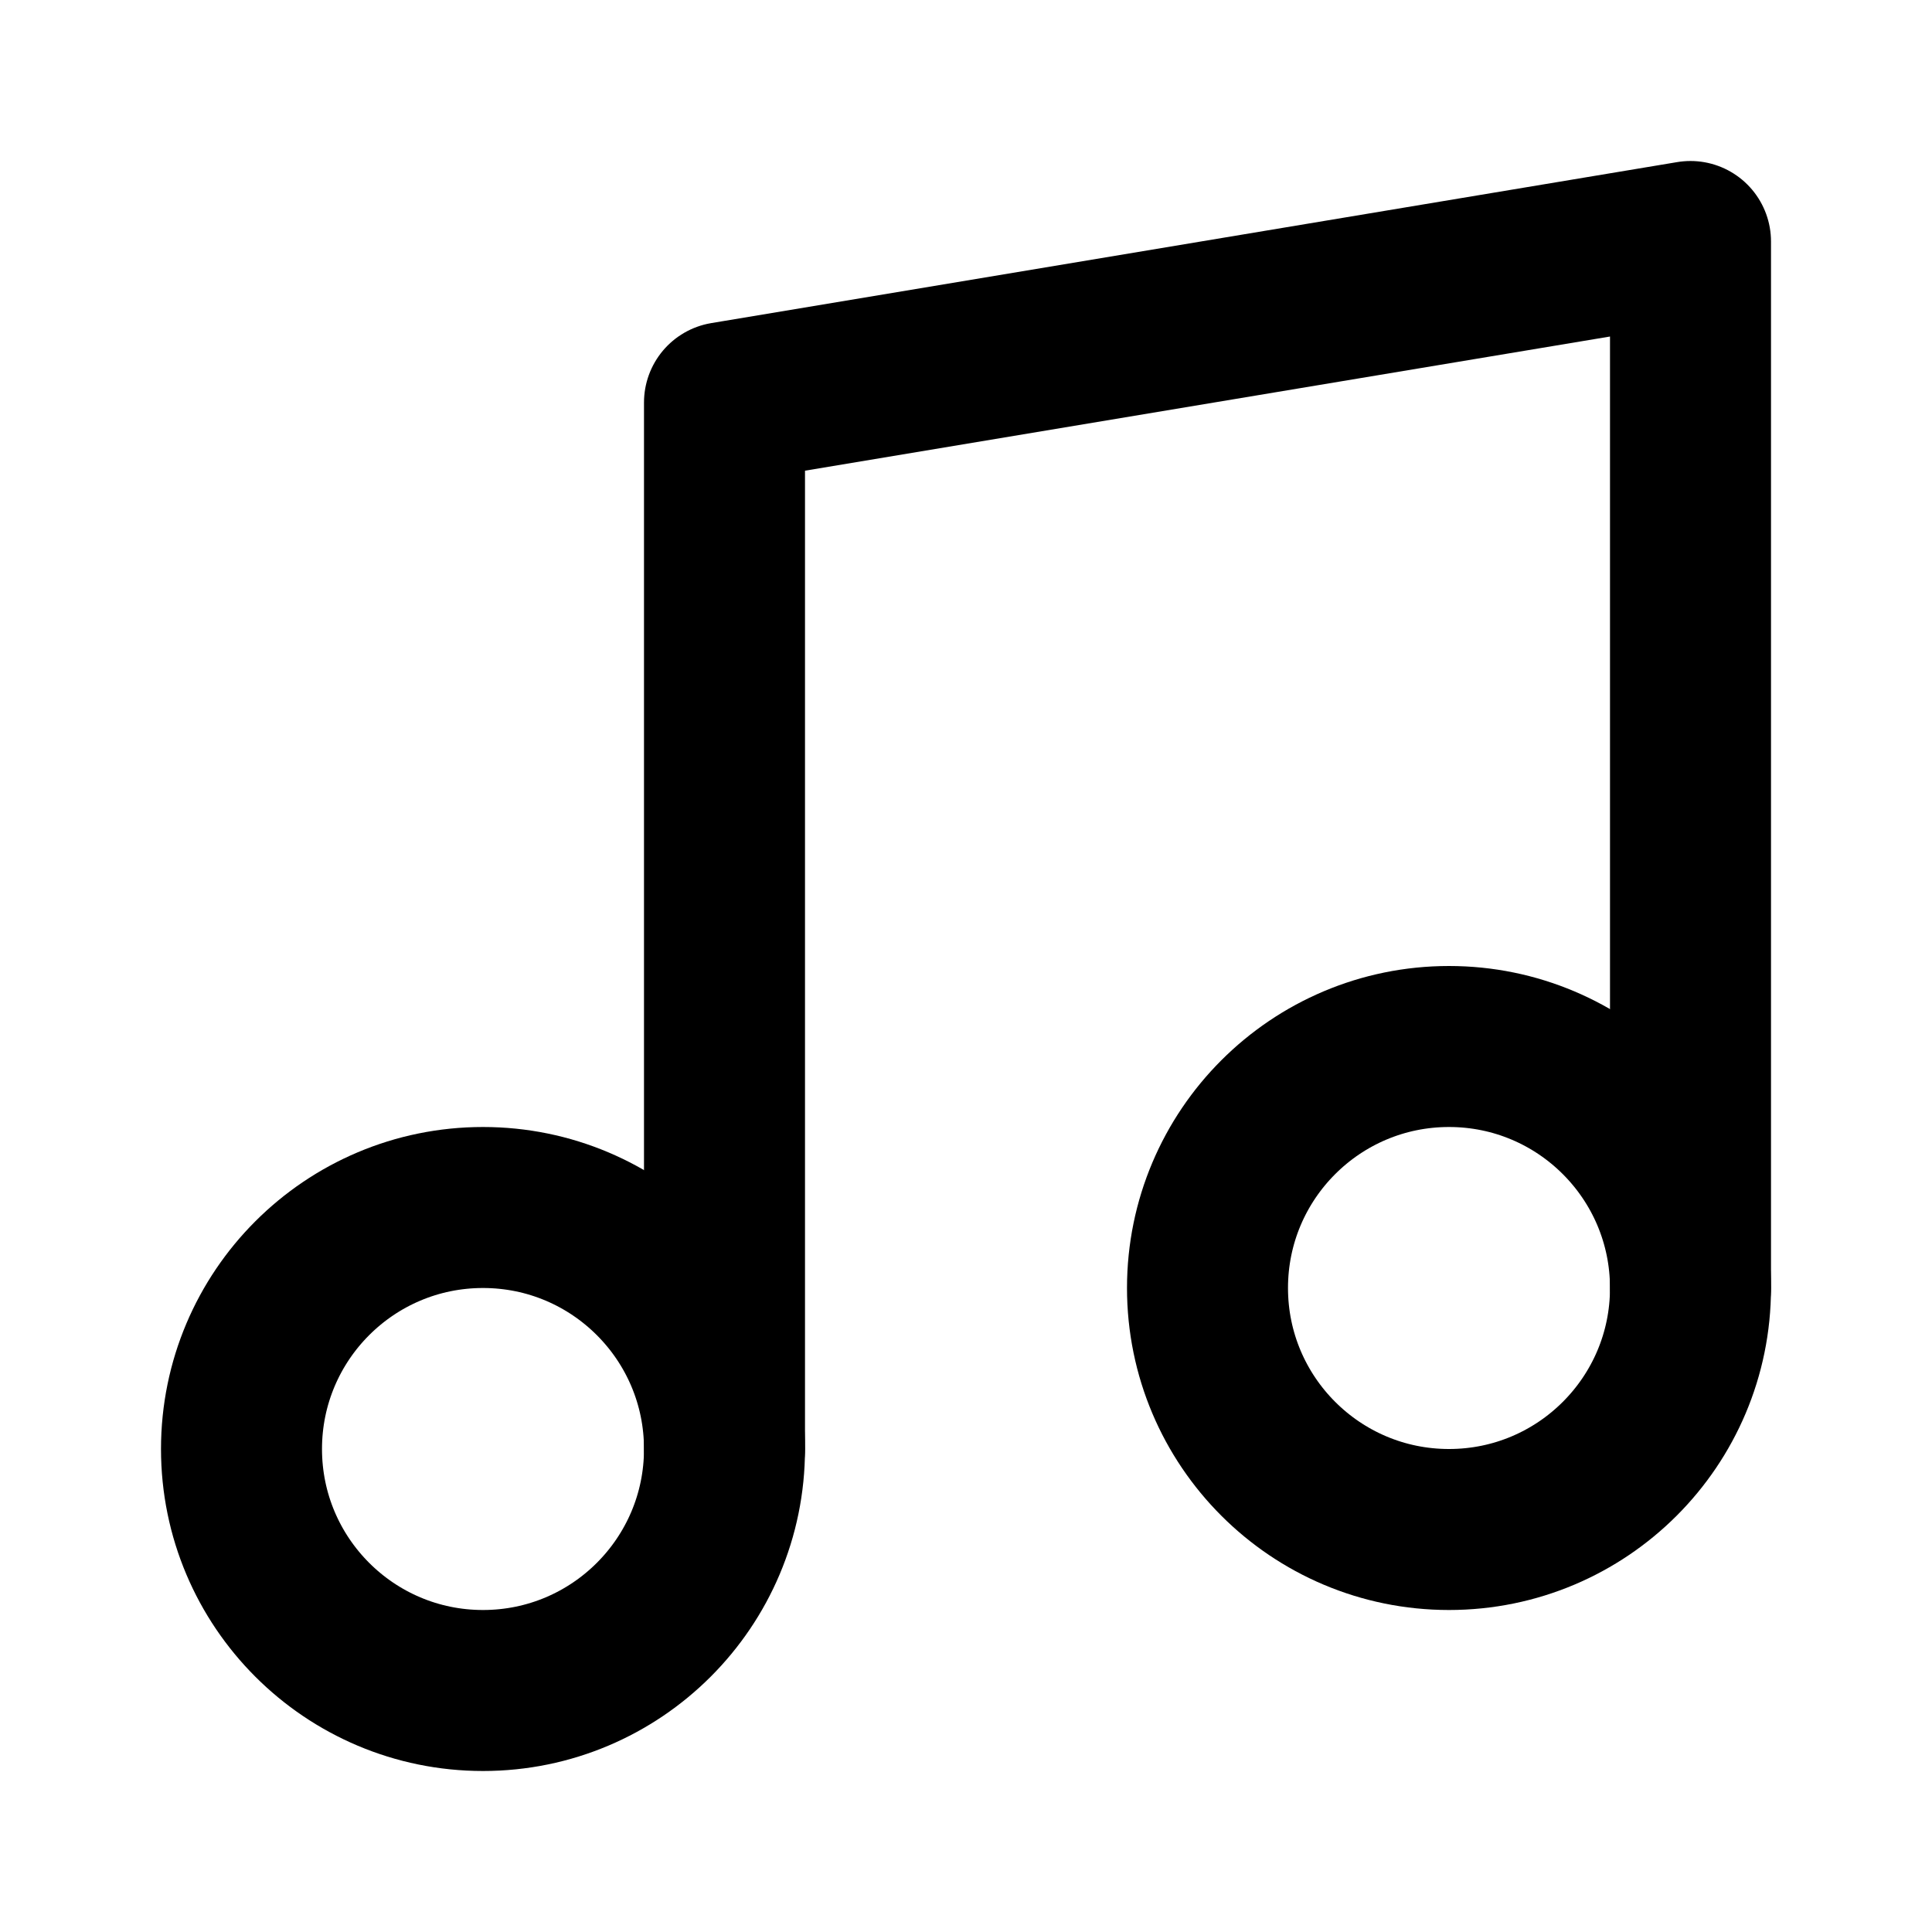
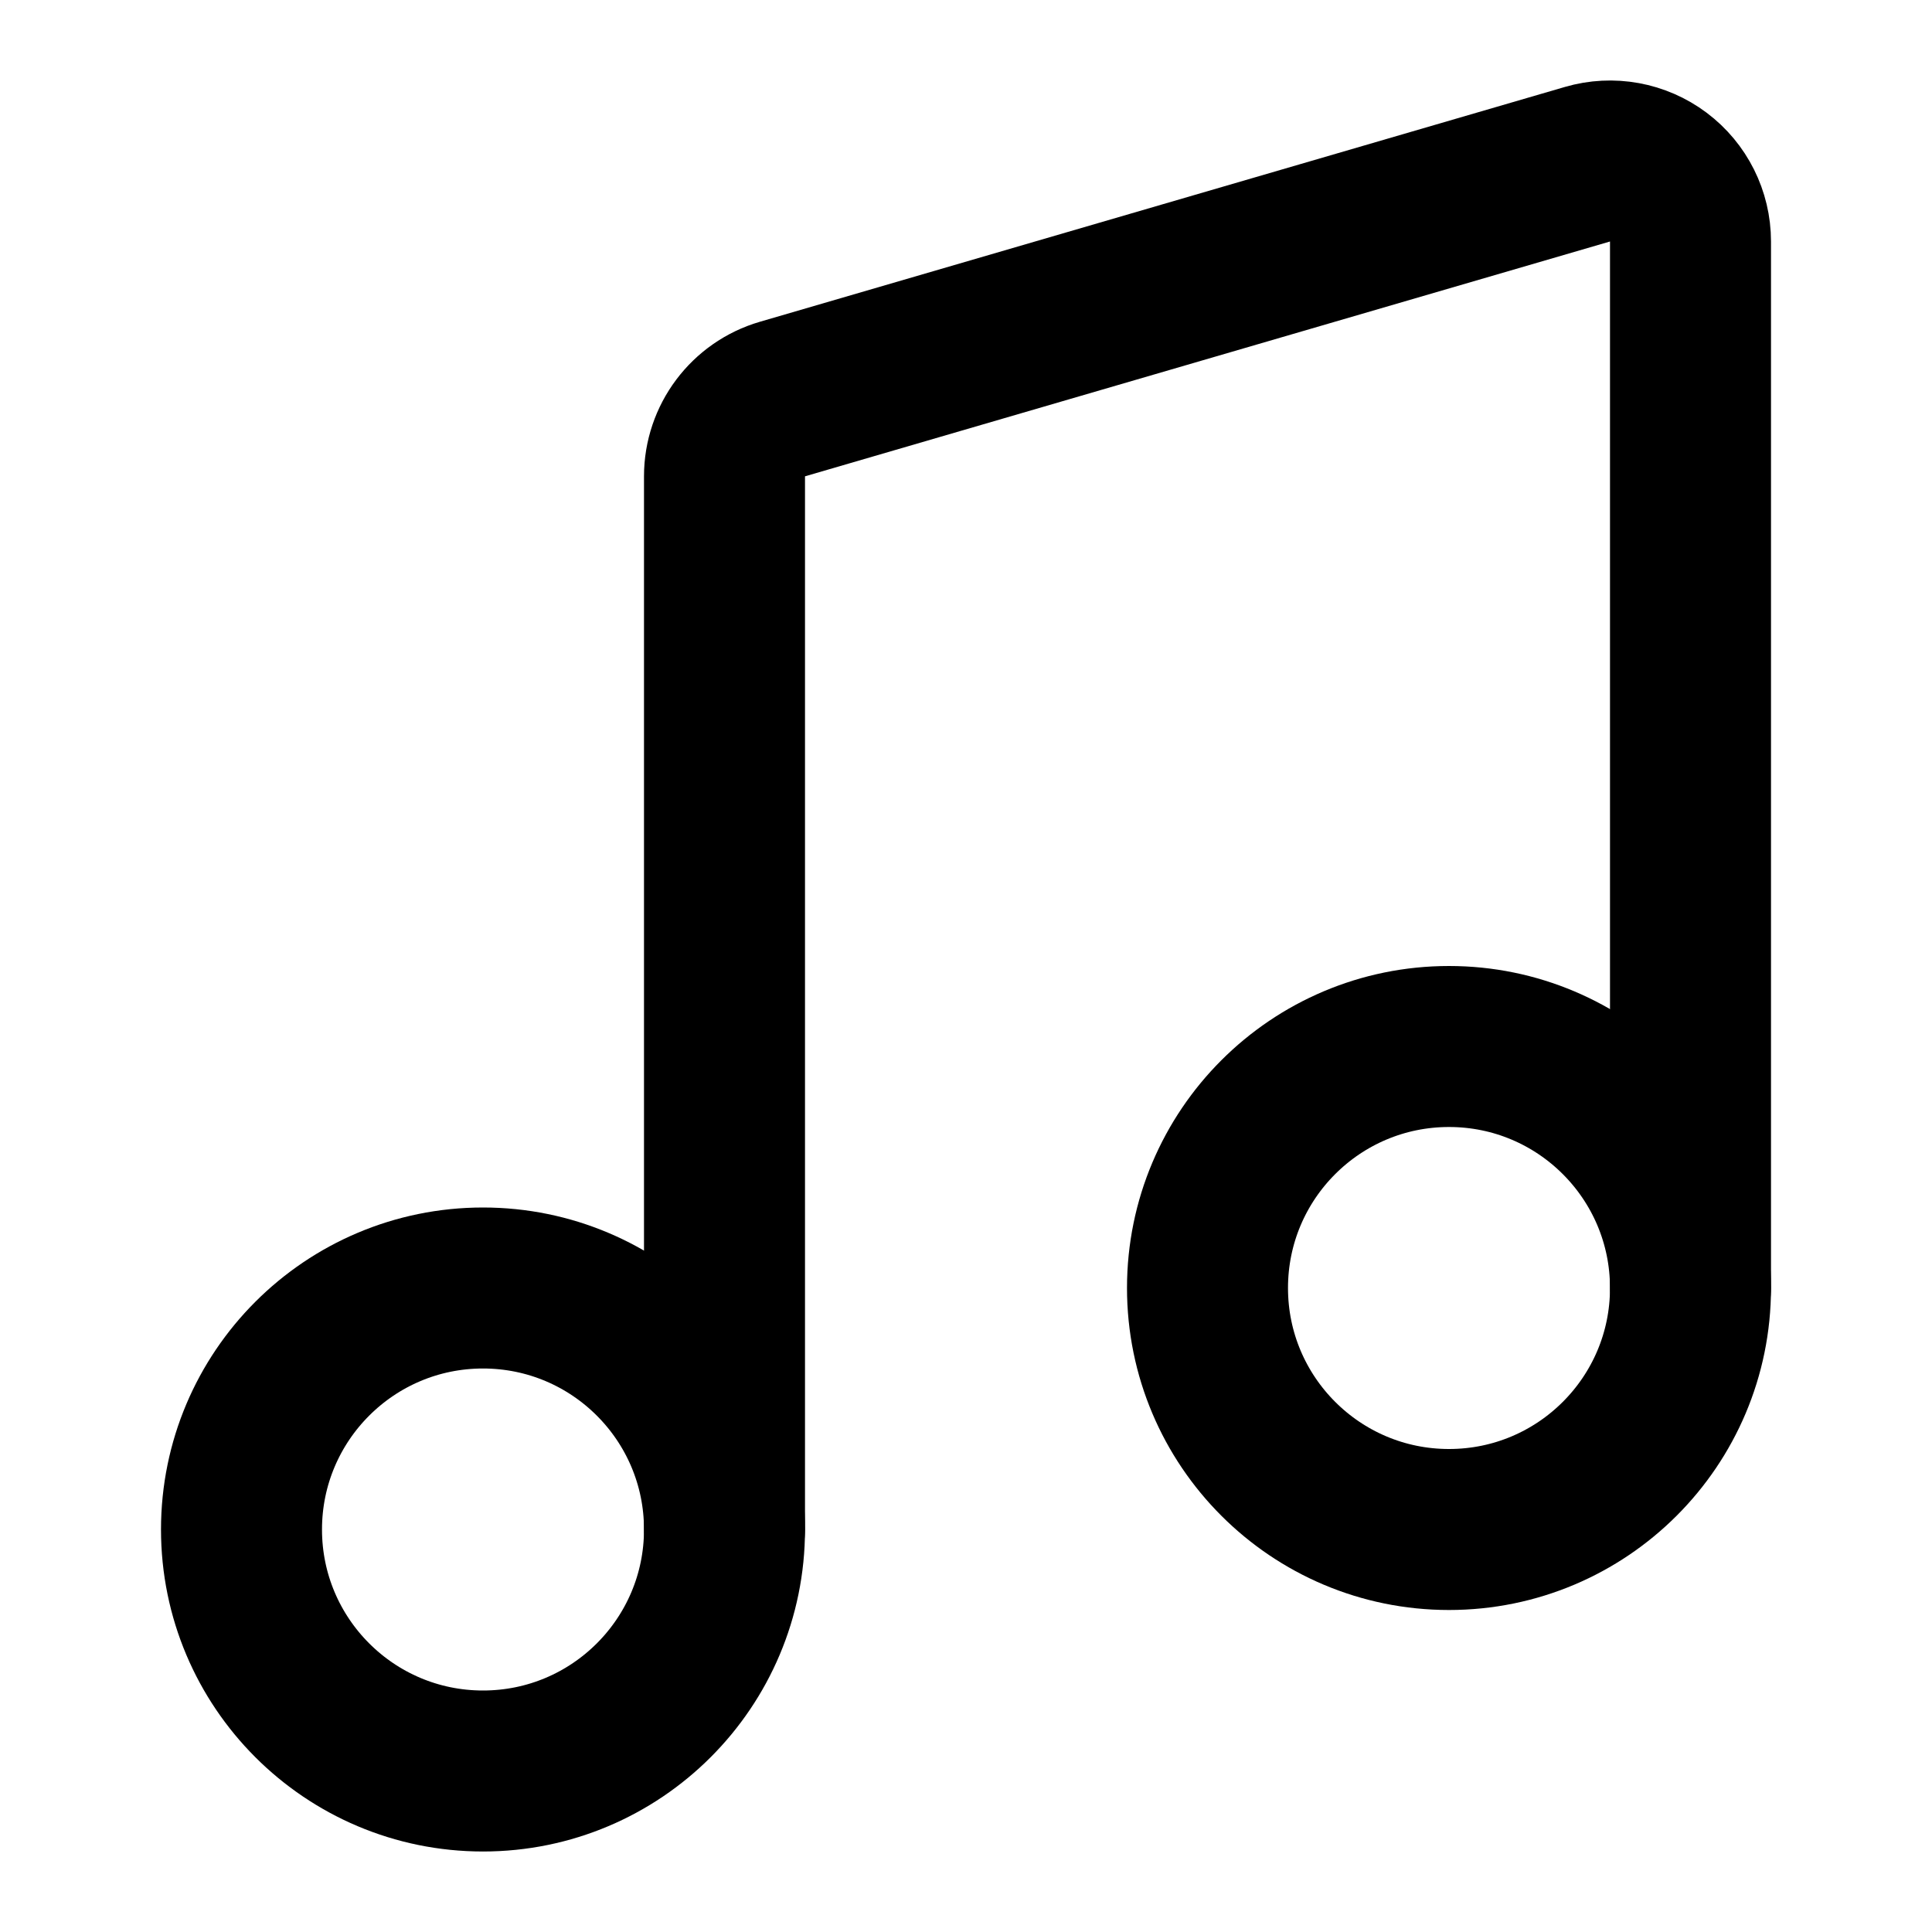
<svg xmlns="http://www.w3.org/2000/svg" class="lucide lucide-music" width="24" height="24" viewBox="0 0 24 24" fill="none" stroke="currentColor" stroke-width="2" stroke-linecap="round" stroke-linejoin="round">
-   <path d="M9 18v-13l12 -2v13" />
-   <path d="M3 18A3 3 0 1 0 9 18A3 3 0 1 0 3 18z" />
+   <path d="M21 16v-13a1 1 0 0 0 -1.28 -0.96l-10 2.917a1 1 0 0 0 -0.72 0.96v13.083" />
  <path d="M15 16A3 3 0 1 0 21 16A3 3 0 1 0 15 16z" />
+   <path d="M3 19A3 3 0 1 0 9 19A3 3 0 1 0 3 19z" />
</svg>
